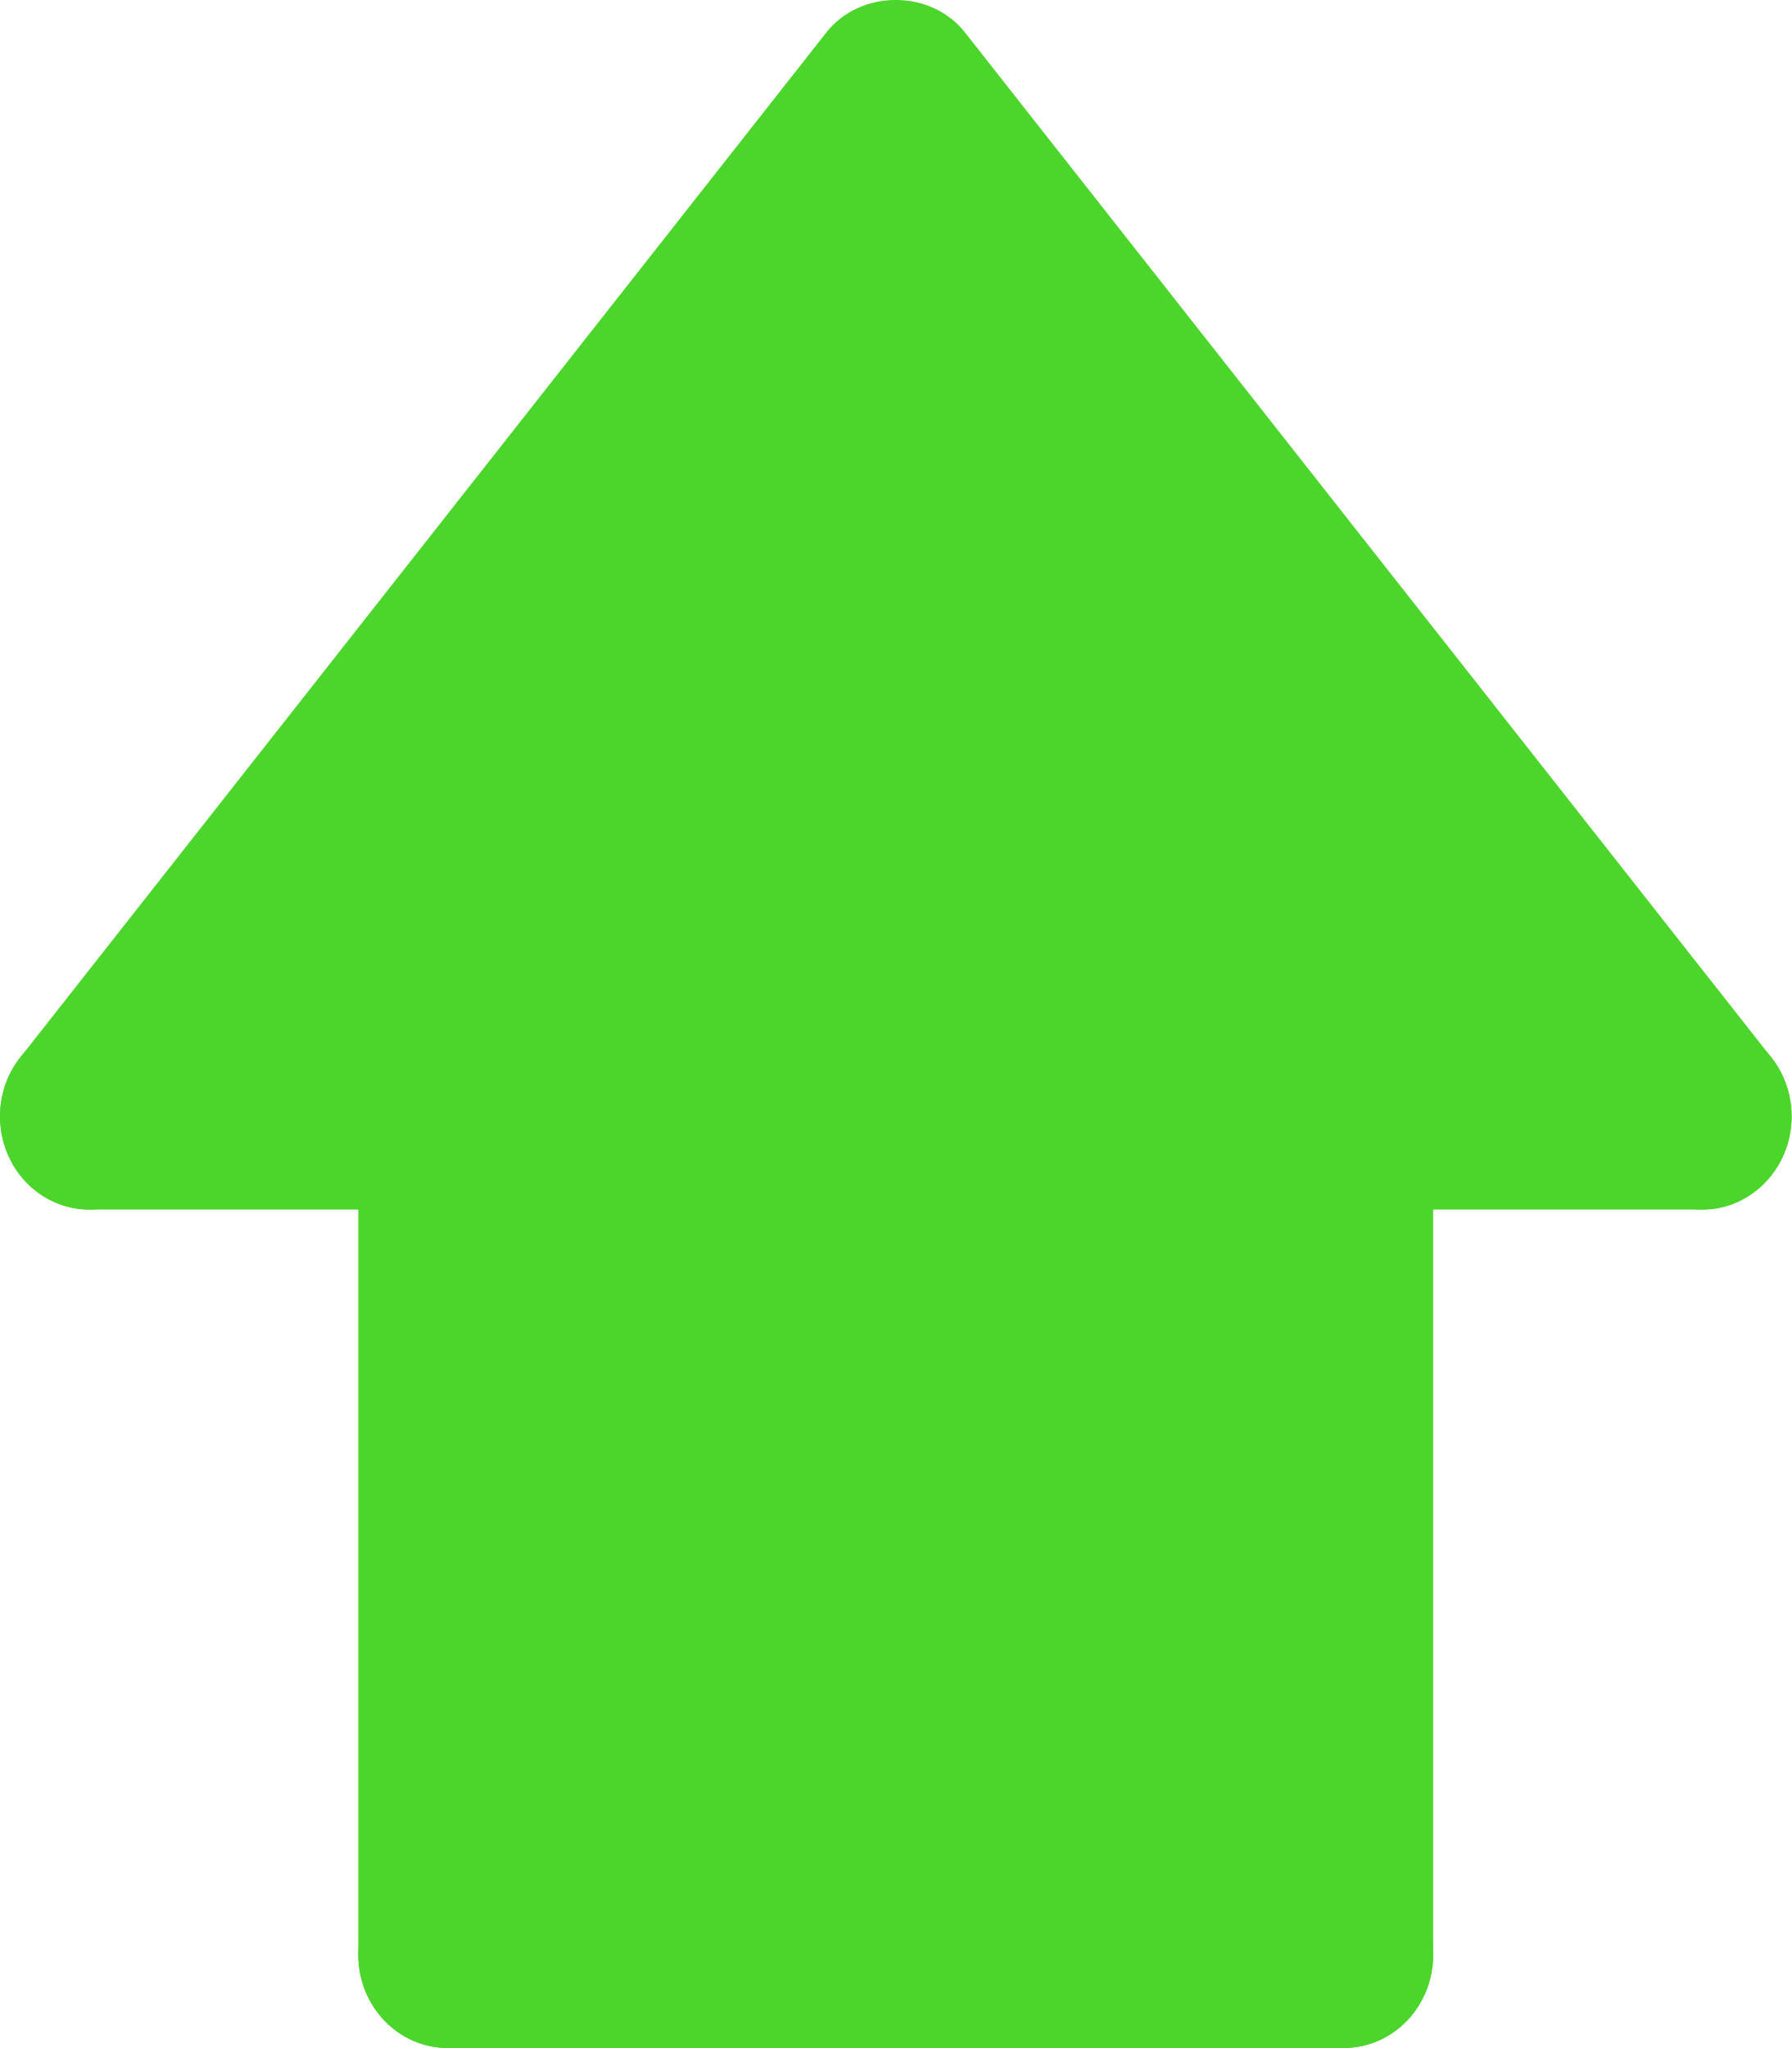
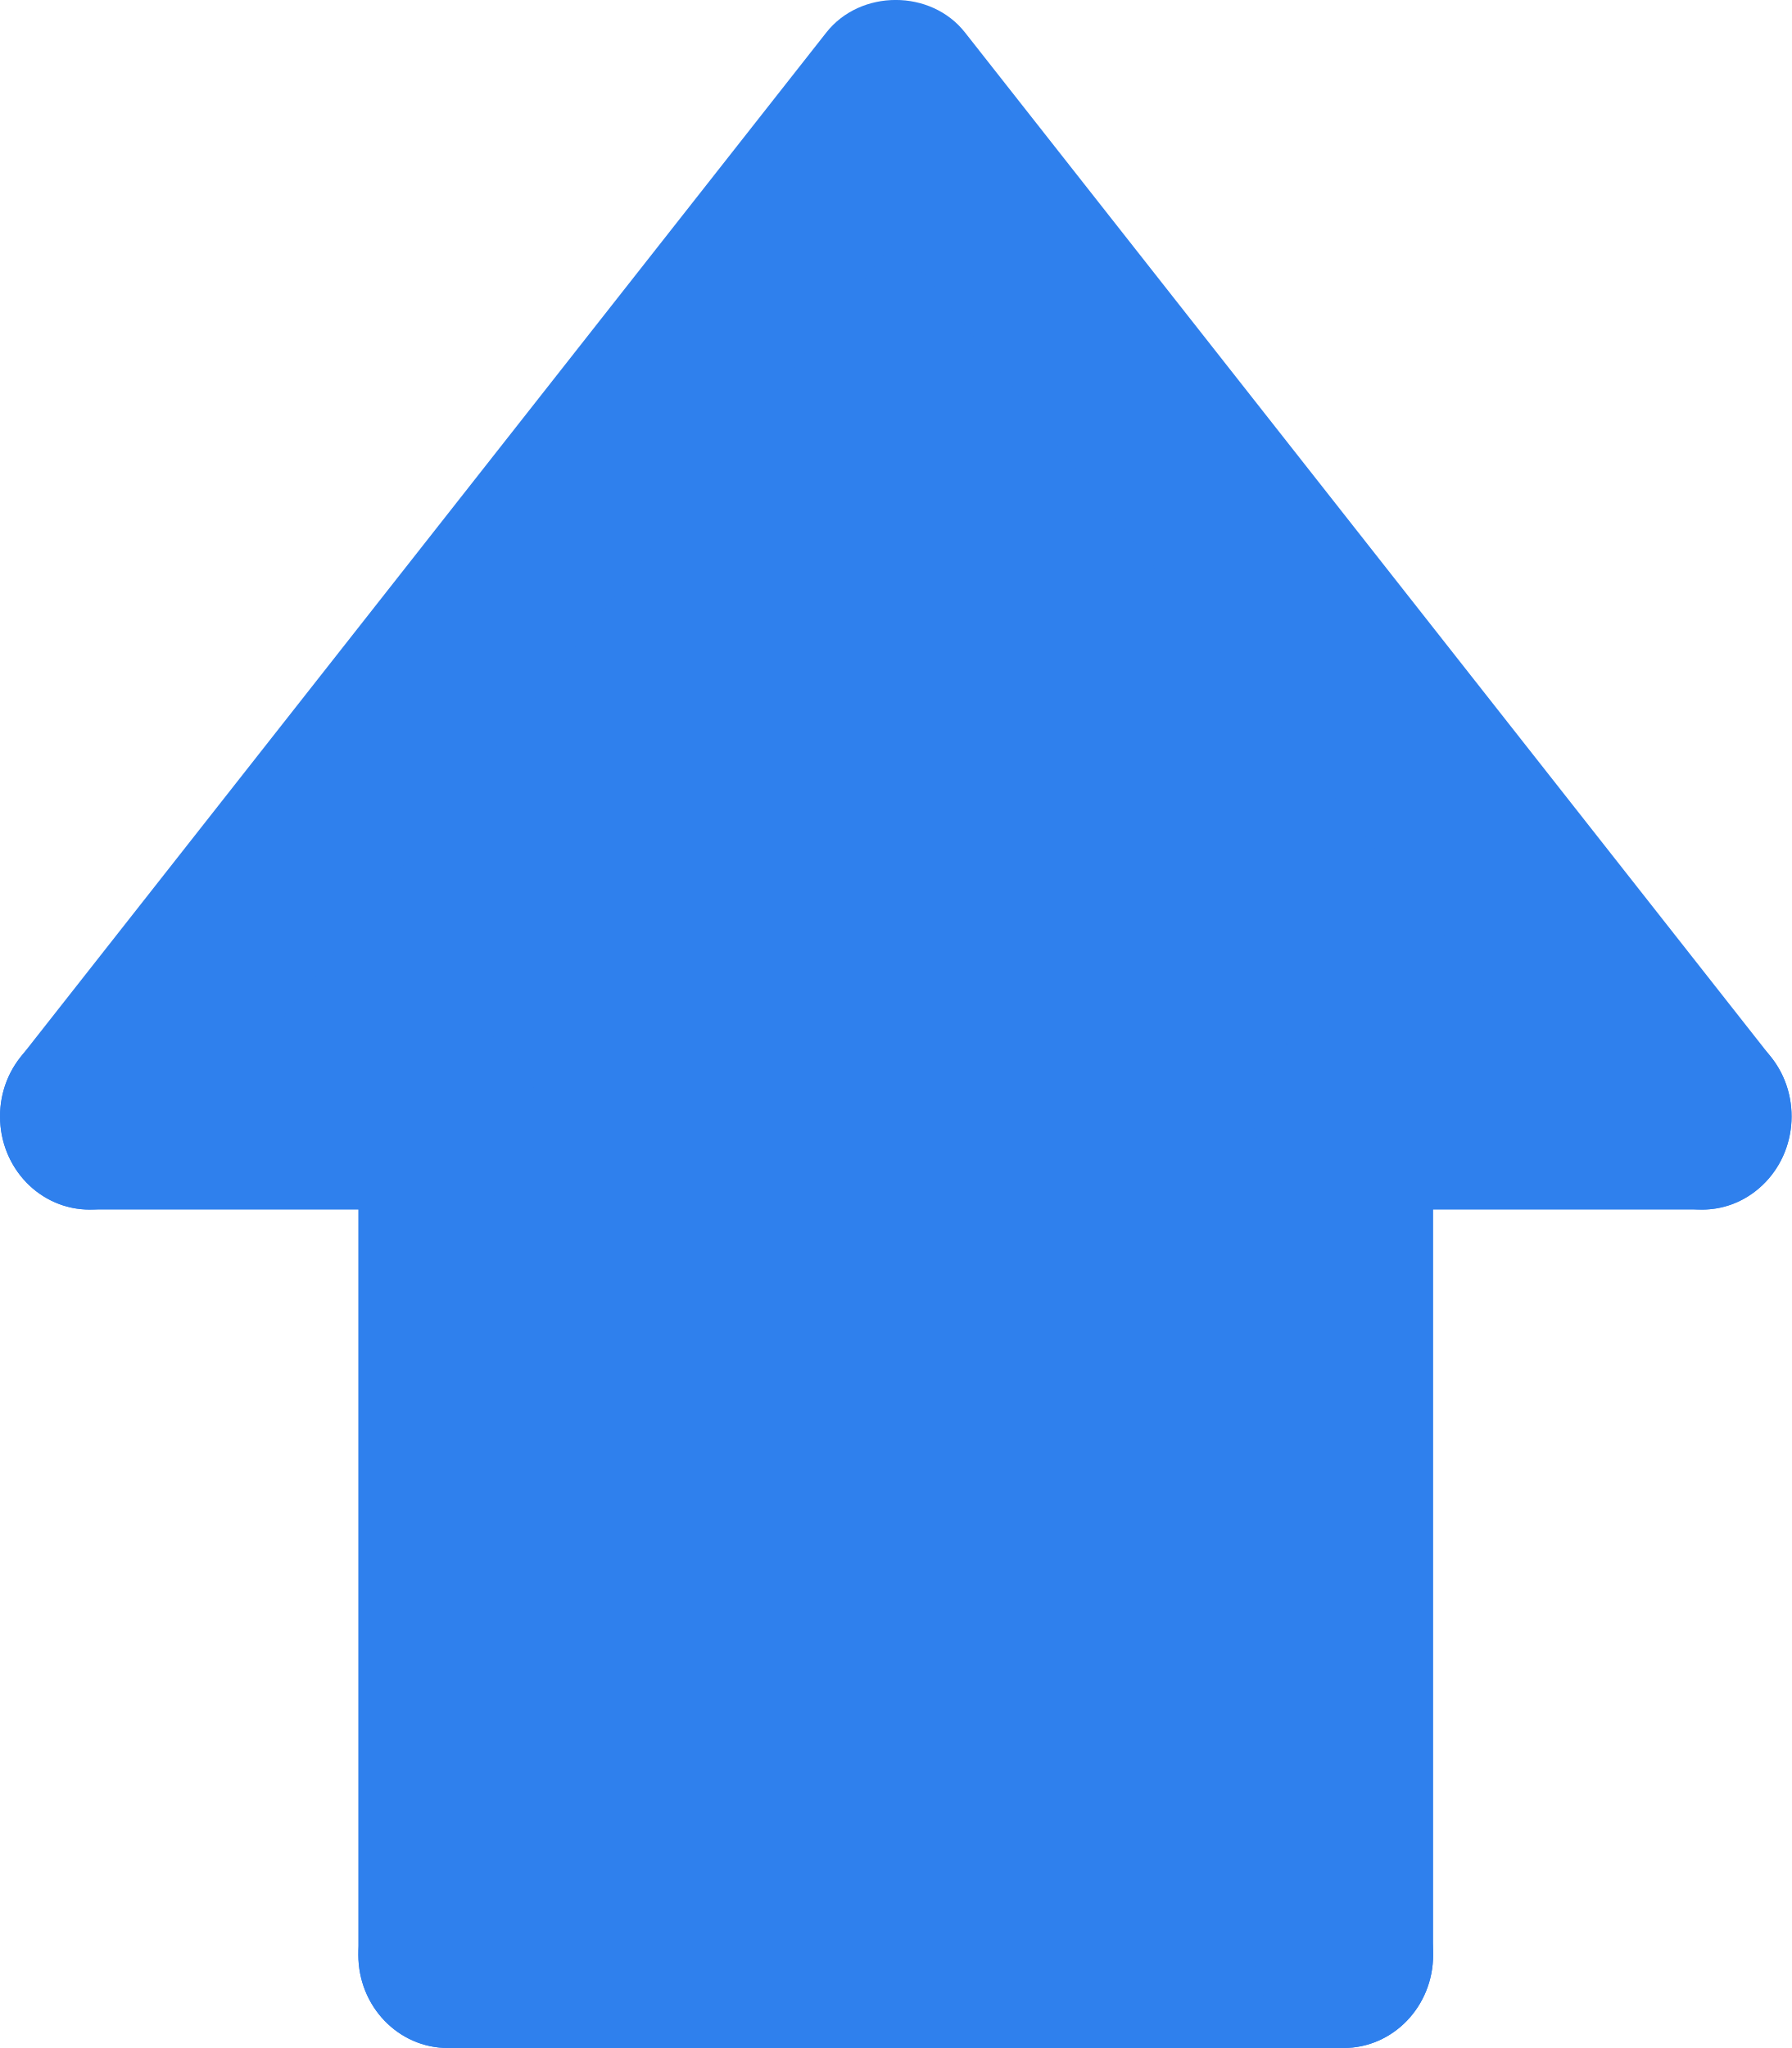
<svg xmlns="http://www.w3.org/2000/svg" width="14" height="16" viewBox="0 0 14 16" fill="none">
-   <path d="M10.5 8.722V15.272H3.502V8.722H0.702L7.001 0.708L13.3 8.722H10.5Z" fill="#4CD62B" />
-   <path d="M13.301 9.45C13.098 9.45 12.897 9.359 12.758 9.183L7 1.863L1.242 9.183C0.996 9.495 0.557 9.539 0.257 9.286C-0.042 9.03 -0.086 8.573 0.158 8.262L6.457 0.254C6.724 -0.085 7.275 -0.085 7.541 0.254L13.842 8.262C14.087 8.573 14.042 9.031 13.742 9.286C13.613 9.396 13.457 9.45 13.301 9.45Z" fill="#4CD62B" />
-   <path d="M3.5 16C3.113 16 2.8 15.675 2.8 15.272V8.722C2.8 8.319 3.113 7.994 3.5 7.994C3.887 7.994 4.2 8.319 4.2 8.722V15.272C4.2 15.675 3.887 16 3.5 16Z" fill="#4CD62B" />
-   <path d="M10.499 16H3.5C3.113 16 2.8 15.674 2.8 15.272C2.8 14.869 3.113 14.544 3.5 14.544H10.499C10.886 14.544 11.199 14.869 11.199 15.272C11.199 15.674 10.886 16 10.499 16Z" fill="#4CD62B" />
-   <path d="M10.499 16C10.112 16 9.799 15.675 9.799 15.272V8.722C9.799 8.319 10.112 7.994 10.499 7.994C10.886 7.994 11.199 8.319 11.199 8.722V15.272C11.199 15.675 10.886 16 10.499 16Z" fill="#4CD62B" />
-   <path d="M3.501 9.45H0.7C0.313 9.45 0 9.124 0 8.722C0 8.319 0.313 7.994 0.7 7.994H3.501C3.888 7.994 4.2 8.319 4.2 8.722C4.2 9.124 3.888 9.45 3.501 9.45Z" fill="#4CD62B" />
-   <path d="M13.3 9.45H10.499C10.112 9.45 9.799 9.124 9.799 8.722C9.799 8.319 10.112 7.994 10.499 7.994H13.3C13.687 7.994 14 8.319 14 8.722C14 9.124 13.687 9.45 13.3 9.45Z" fill="#4CD62B" />
+   <path d="M10.5 8.722V15.272H3.502V8.722H0.702L7.001 0.708L13.3 8.722H10.5Z" fill="#2F80ED" />
+   <path d="M13.301 9.45C13.098 9.45 12.897 9.359 12.758 9.183L7 1.863L1.242 9.183C0.996 9.495 0.557 9.539 0.257 9.286C-0.042 9.03 -0.086 8.573 0.158 8.262L6.457 0.254C6.724 -0.085 7.275 -0.085 7.541 0.254L13.842 8.262C14.087 8.573 14.042 9.031 13.742 9.286C13.613 9.396 13.457 9.45 13.301 9.45Z" fill="#2F80ED" />
+   <path d="M3.5 16C3.113 16 2.8 15.675 2.8 15.272V8.722C2.8 8.319 3.113 7.994 3.5 7.994C3.887 7.994 4.2 8.319 4.2 8.722V15.272C4.2 15.675 3.887 16 3.5 16Z" fill="#2F80ED" />
+   <path d="M10.499 16H3.5C3.113 16 2.8 15.674 2.8 15.272C2.8 14.869 3.113 14.544 3.5 14.544H10.499C10.886 14.544 11.199 14.869 11.199 15.272C11.199 15.674 10.886 16 10.499 16Z" fill="#2F80ED" />
+   <path d="M10.499 16C10.112 16 9.799 15.675 9.799 15.272V8.722C9.799 8.319 10.112 7.994 10.499 7.994C10.886 7.994 11.199 8.319 11.199 8.722V15.272C11.199 15.675 10.886 16 10.499 16Z" fill="#2F80ED" />
+   <path d="M3.501 9.45H0.7C0.313 9.45 0 9.124 0 8.722C0 8.319 0.313 7.994 0.7 7.994H3.501C3.888 7.994 4.2 8.319 4.2 8.722C4.2 9.124 3.888 9.45 3.501 9.45Z" fill="#2F80ED" />
+   <path d="M13.3 9.45H10.499C10.112 9.45 9.799 9.124 9.799 8.722C9.799 8.319 10.112 7.994 10.499 7.994H13.3C13.687 7.994 14 8.319 14 8.722C14 9.124 13.687 9.45 13.3 9.45Z" fill="#2F80ED" />
</svg>
